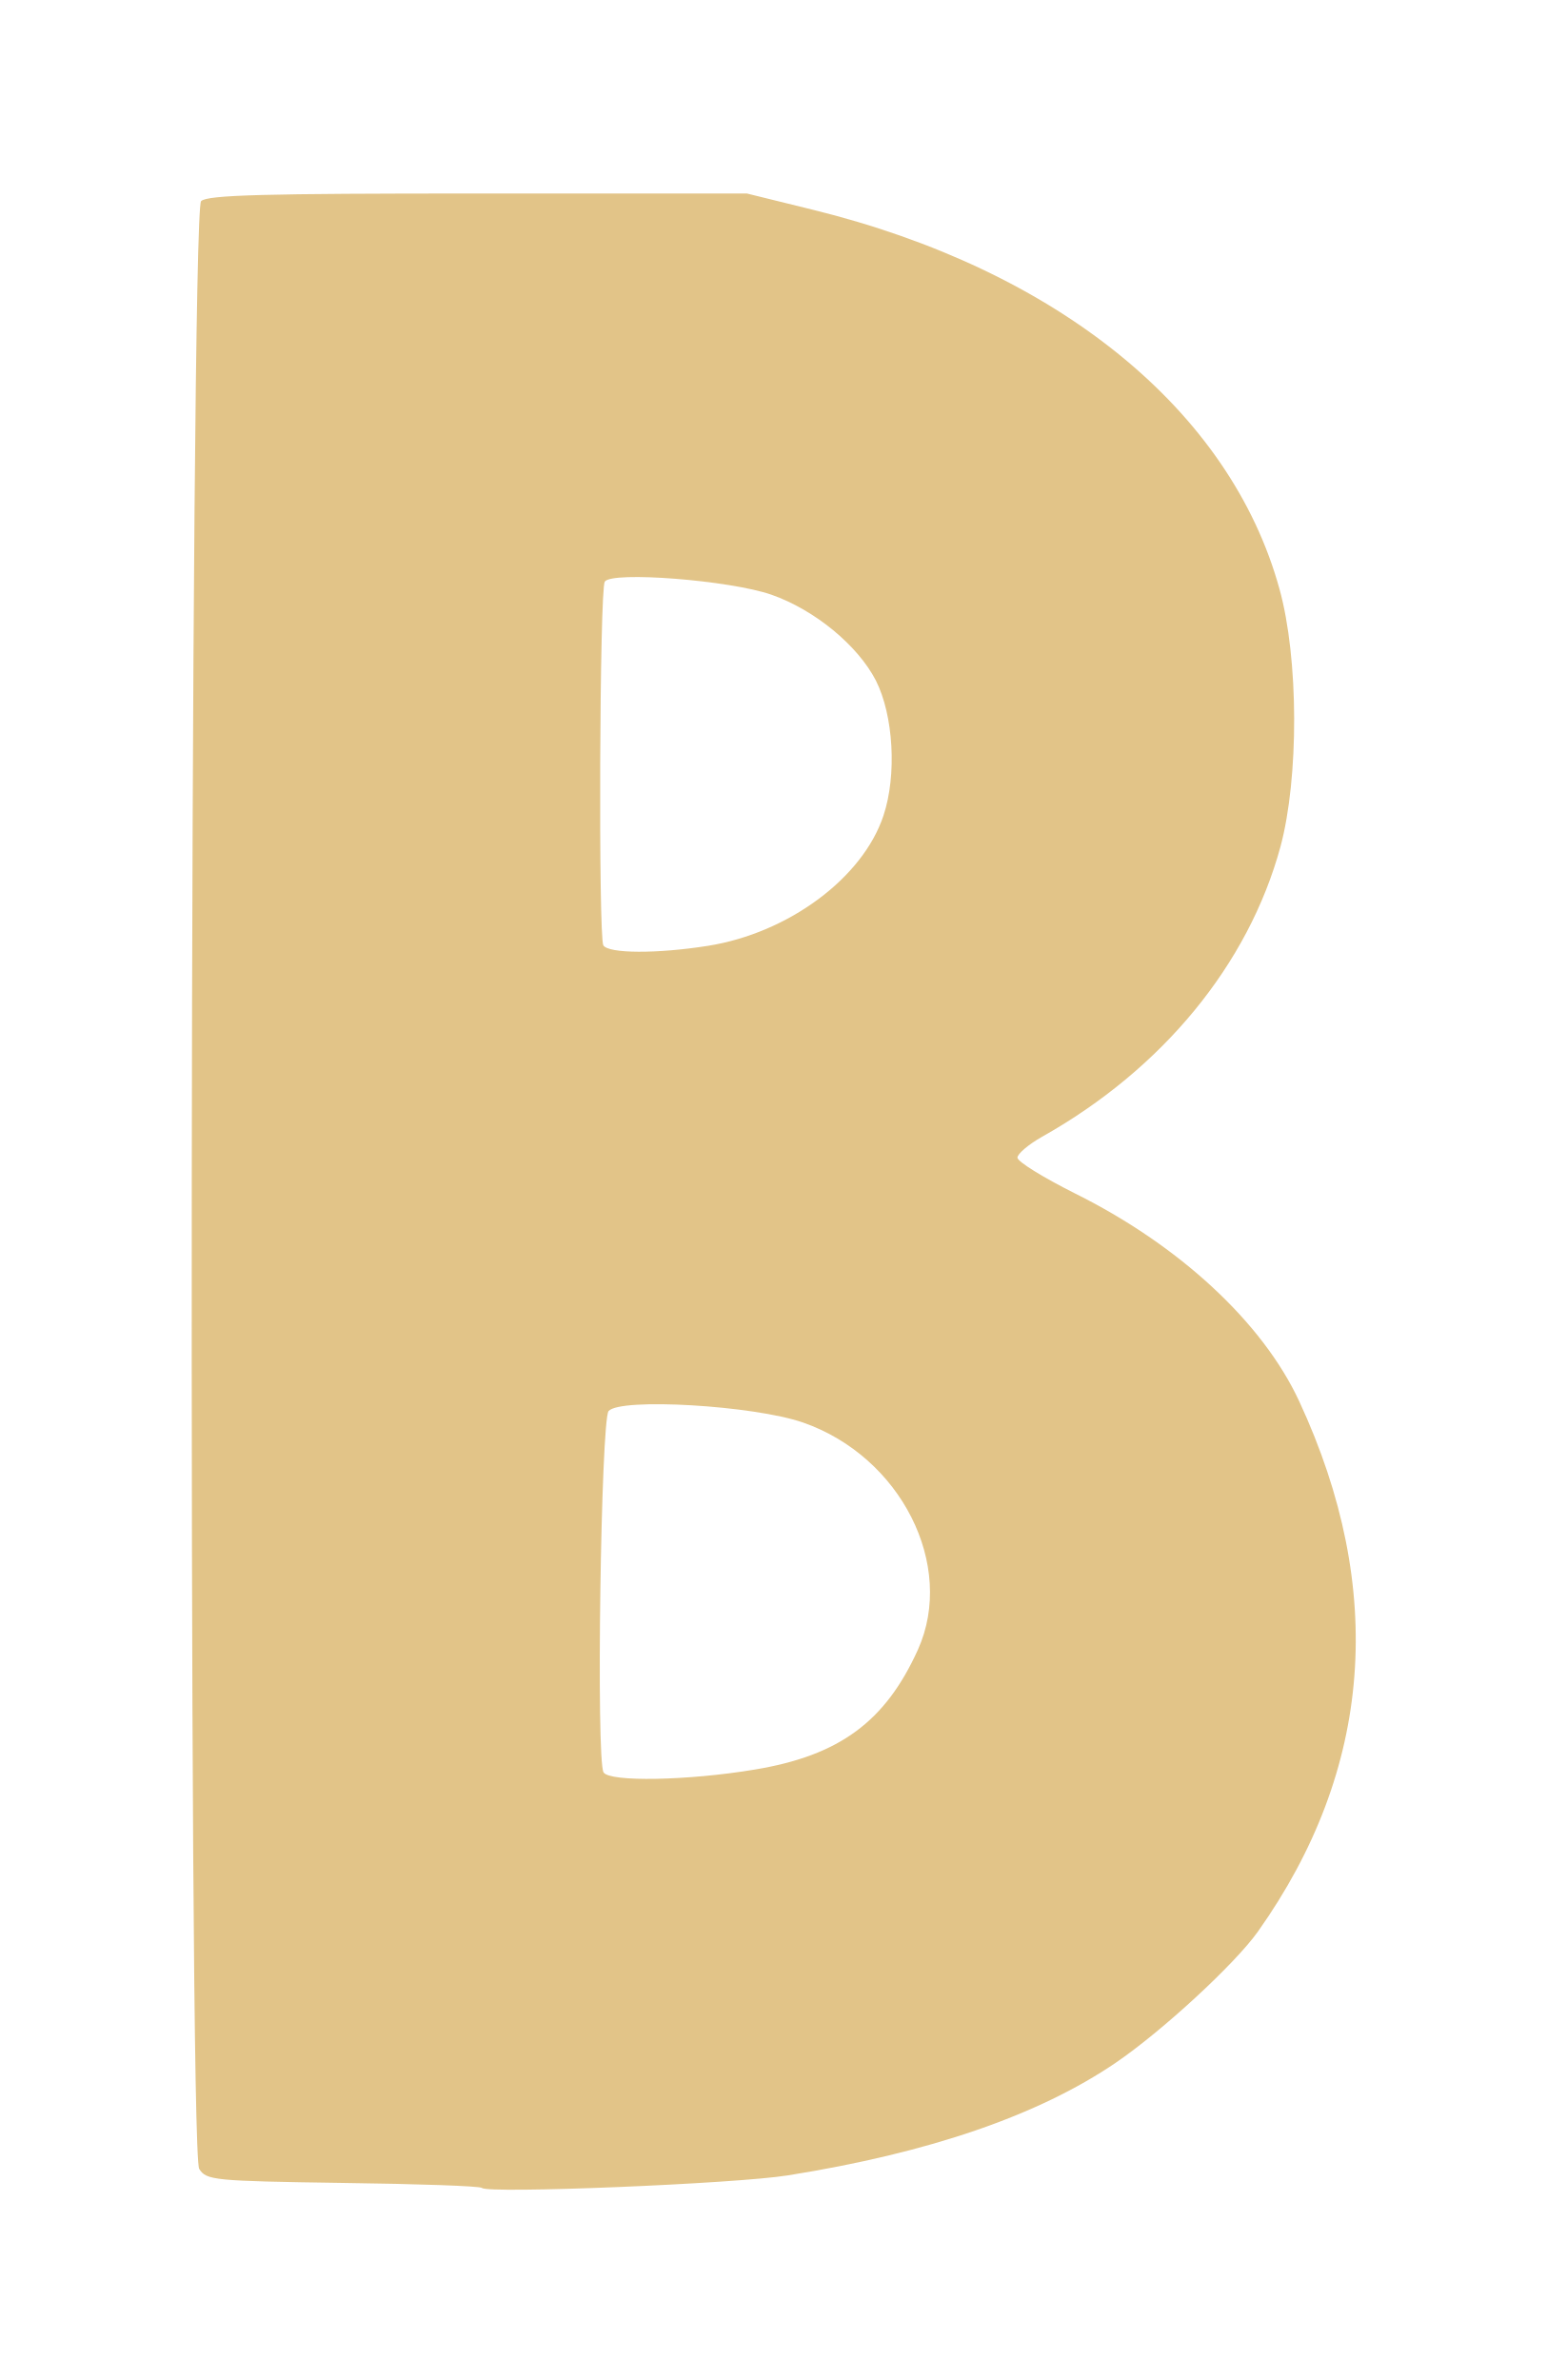
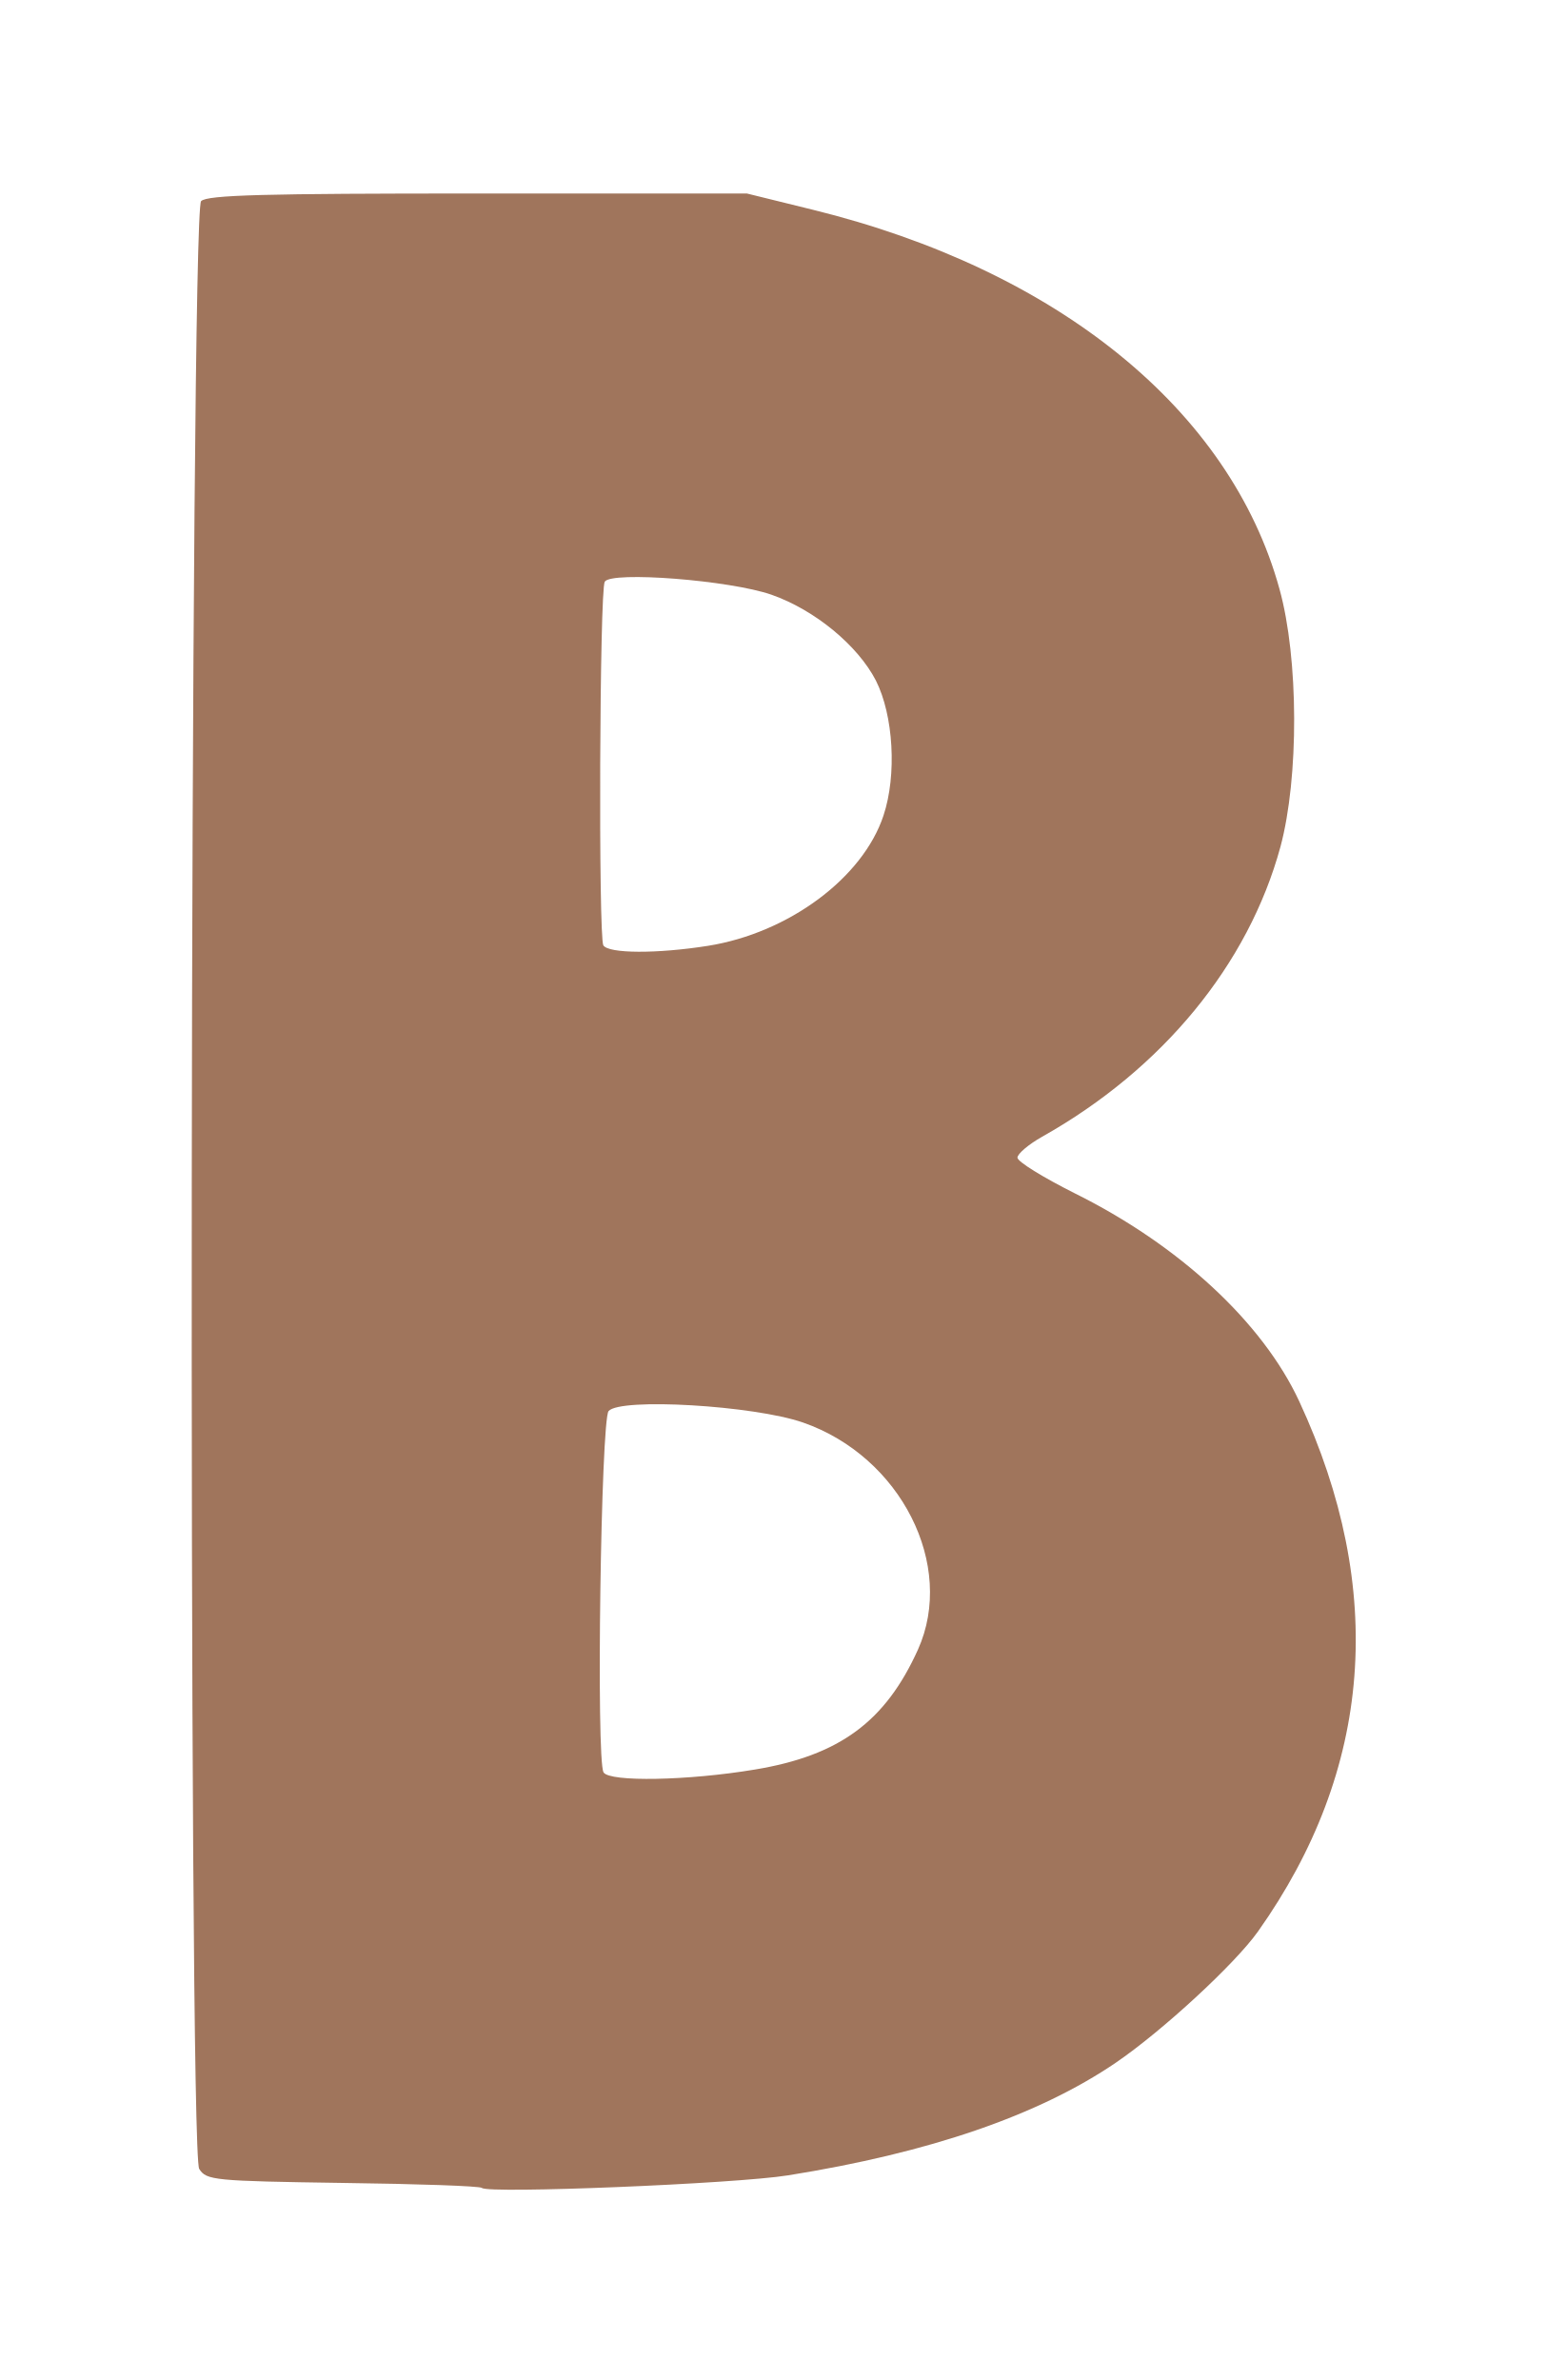
<svg xmlns="http://www.w3.org/2000/svg" viewBox="0 0 65.0 100.0" width="65" height="100">
  <g transform="translate(0.00,0.00)">
-     <path fill="#E2C488" fill-rule="evenodd" d="M20.25,91.93C20.18,91.85 17.55,91.76 14.41,91.72C8.98,91.64 8.67,91.61 8.37,91.13C7.90,90.38 7.98,8.92 8.45,8.45C8.71,8.19 11.13,8.13 20.07,8.13L31.38,8.13L34.14,8.81C44.44,11.34 51.69,17.23 53.76,24.75C54.57,27.67 54.58,32.68 53.80,35.58C52.45,40.53 48.84,44.92 43.79,47.76C43.22,48.08 42.75,48.48 42.75,48.64C42.75,48.81 43.83,49.47 45.14,50.13C49.54,52.31 53.05,55.56 54.59,58.88C58.26,66.79 57.67,74.36 52.86,81.15C51.89,82.52 48.83,85.34 46.88,86.67C43.63,88.88 39.06,90.45 33.12,91.40C30.89,91.76 20.49,92.18 20.25,91.93ZM31.72,74.35C35.27,73.76 37.20,72.34 38.57,69.31C40.16,65.77 37.85,61.20 33.74,59.77C31.66,59.05 26.05,58.72 25.57,59.29C25.25,59.68 25.04,73.96 25.36,74.47C25.61,74.88 28.91,74.82 31.72,74.35ZM29.75,39.74C33.13,39.20 36.25,36.89 37.12,34.27C37.69,32.56 37.54,30.05 36.80,28.59C36.04,27.12 34.24,25.63 32.42,24.99C30.68,24.38 25.69,23.99 25.41,24.44C25.19,24.80 25.14,39.36 25.35,39.72C25.57,40.07 27.60,40.08 29.75,39.74Z" />
+     <path fill="#A0755C" fill-rule="evenodd" d="M20.25,91.93C20.18,91.85 17.55,91.76 14.41,91.72C8.98,91.64 8.67,91.61 8.37,91.13C7.90,90.38 7.98,8.92 8.45,8.45C8.71,8.19 11.13,8.13 20.07,8.13L31.38,8.13L34.14,8.81C44.44,11.34 51.69,17.23 53.76,24.75C54.57,27.67 54.58,32.68 53.80,35.58C52.45,40.53 48.84,44.92 43.79,47.76C43.22,48.08 42.75,48.48 42.75,48.64C42.75,48.81 43.83,49.47 45.14,50.13C49.54,52.31 53.05,55.56 54.59,58.88C58.26,66.79 57.67,74.36 52.86,81.15C51.89,82.52 48.83,85.34 46.88,86.67C43.63,88.88 39.06,90.45 33.12,91.40C30.89,91.76 20.49,92.18 20.25,91.93ZM31.72,74.35C35.27,73.76 37.20,72.34 38.57,69.31C40.16,65.77 37.85,61.20 33.74,59.77C31.66,59.05 26.05,58.72 25.57,59.29C25.25,59.68 25.04,73.96 25.36,74.47C25.61,74.88 28.91,74.82 31.72,74.35ZM29.75,39.74C33.13,39.20 36.25,36.89 37.12,34.27C37.69,32.56 37.54,30.05 36.80,28.59C36.04,27.12 34.24,25.63 32.42,24.99C30.68,24.38 25.69,23.99 25.41,24.44C25.19,24.80 25.14,39.36 25.35,39.72C25.57,40.07 27.60,40.08 29.75,39.74Z" />
  </g>
</svg>
